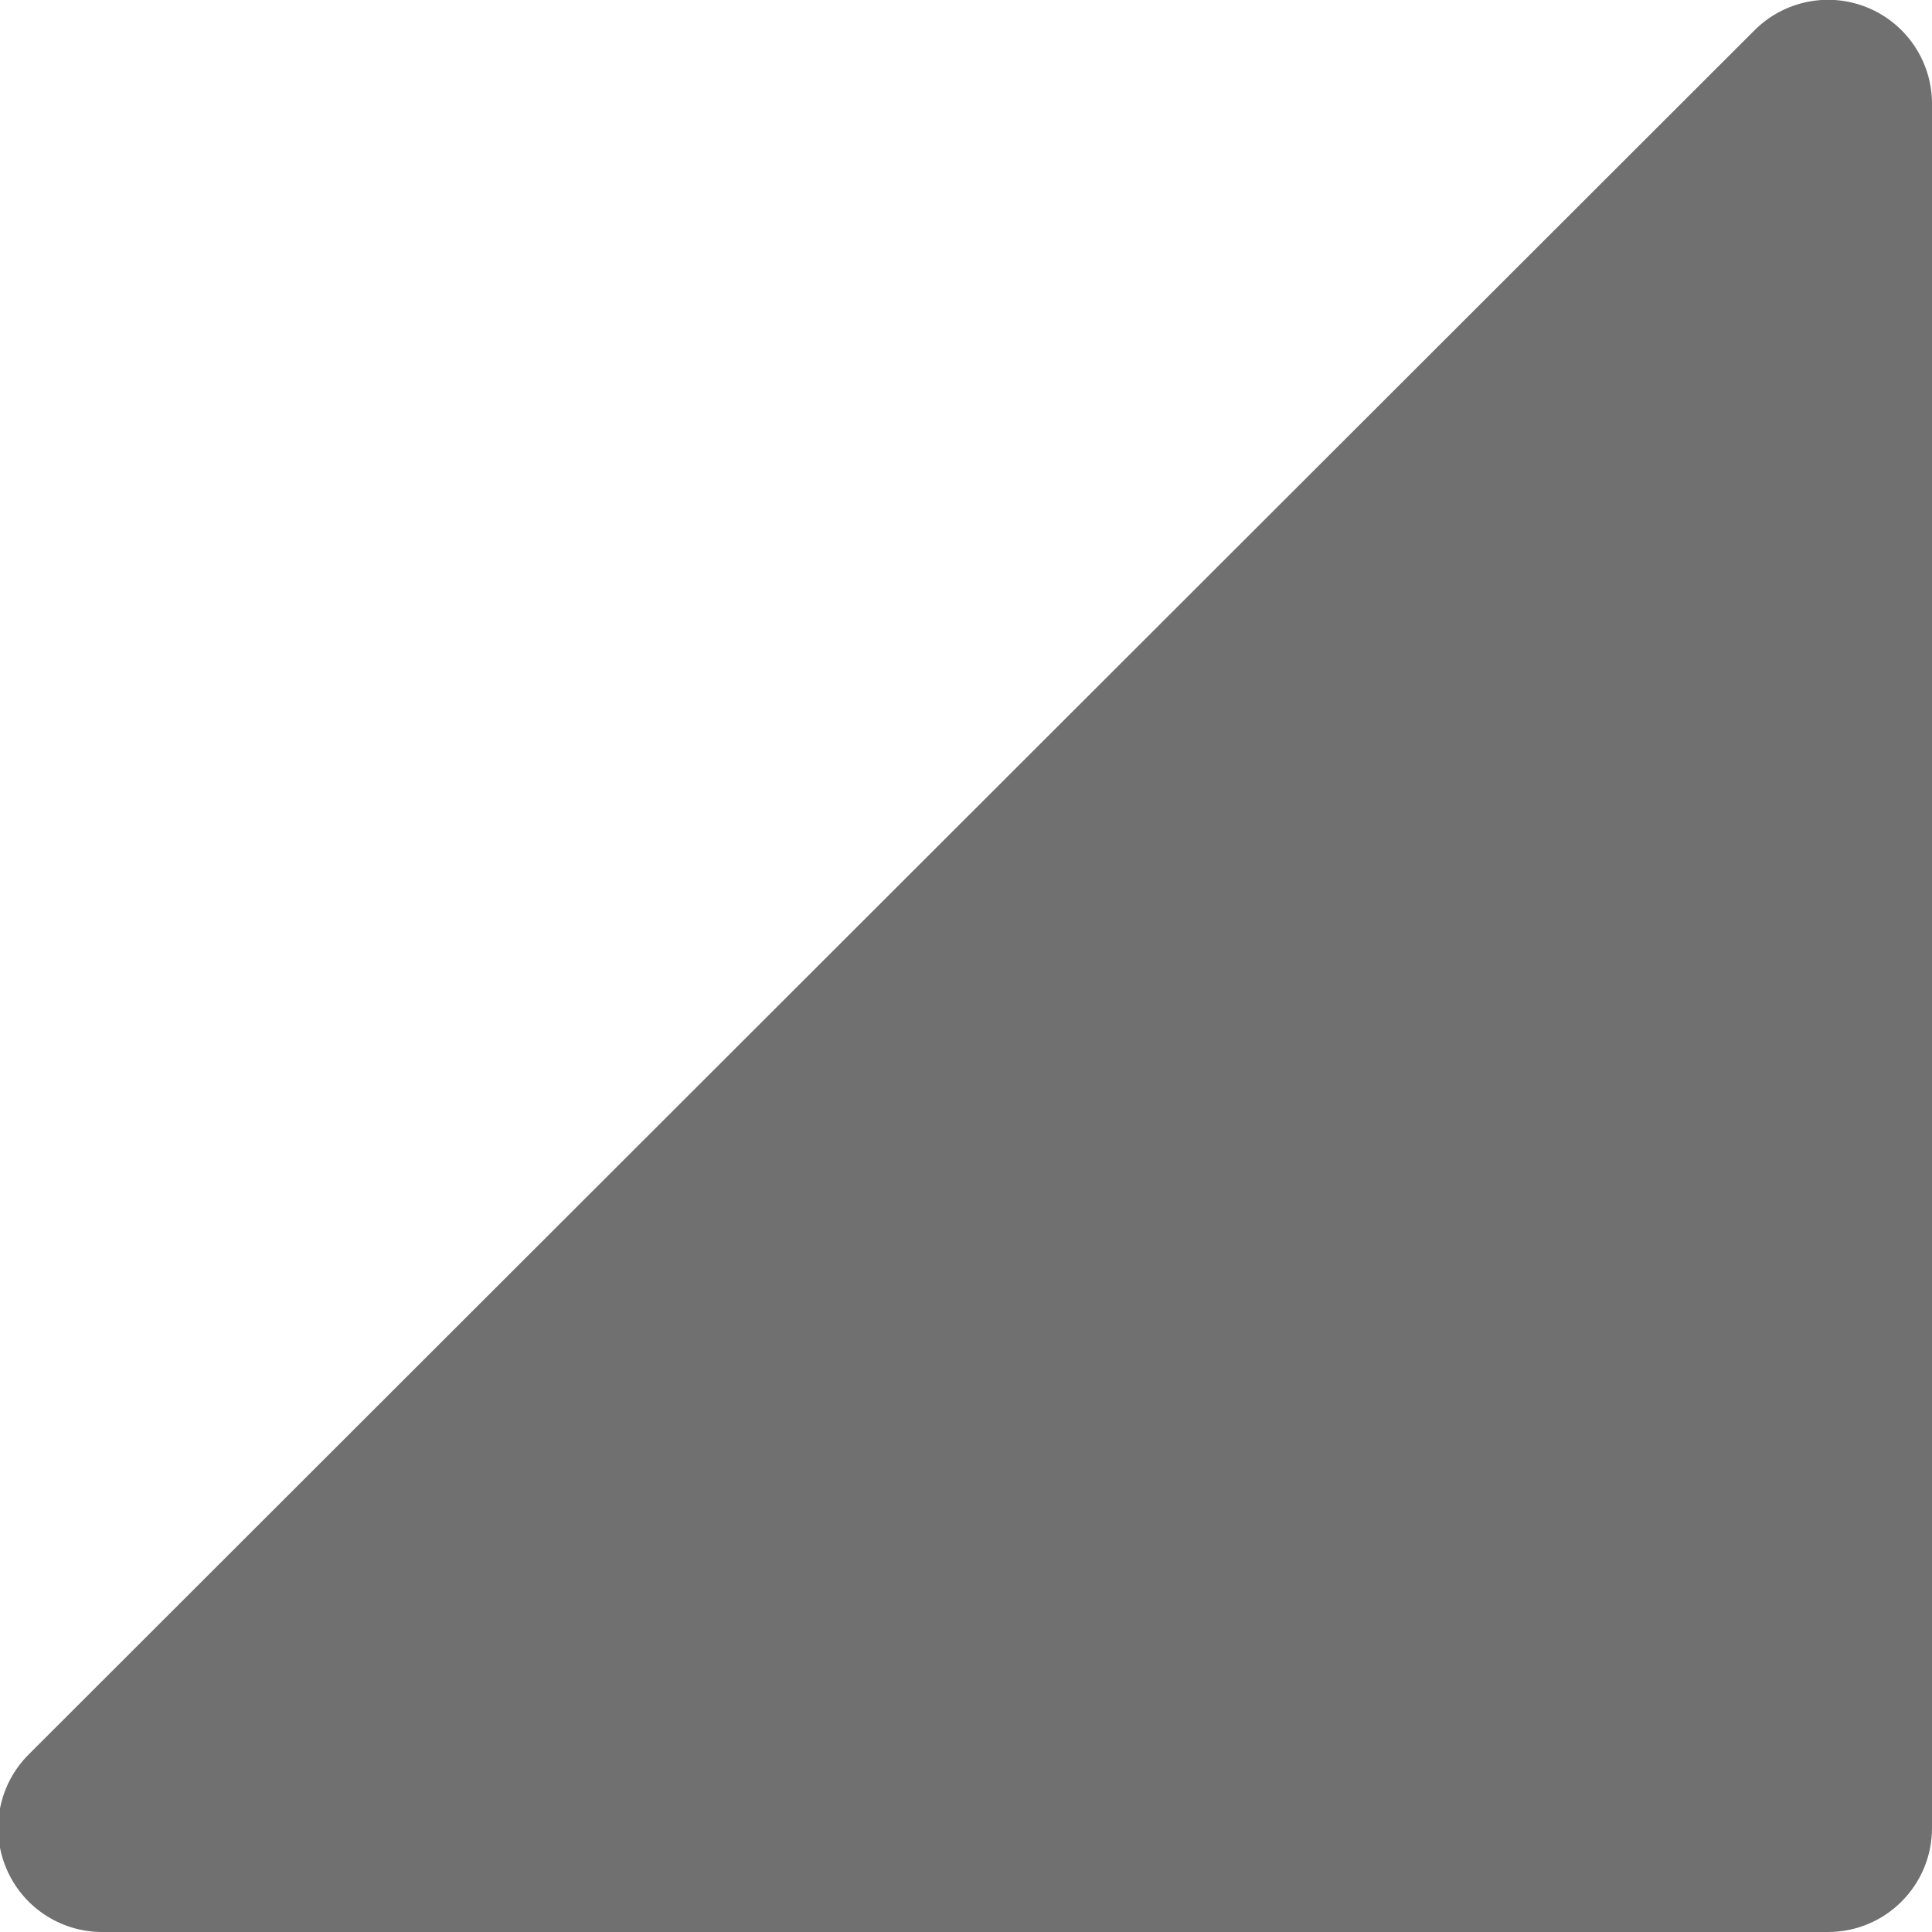
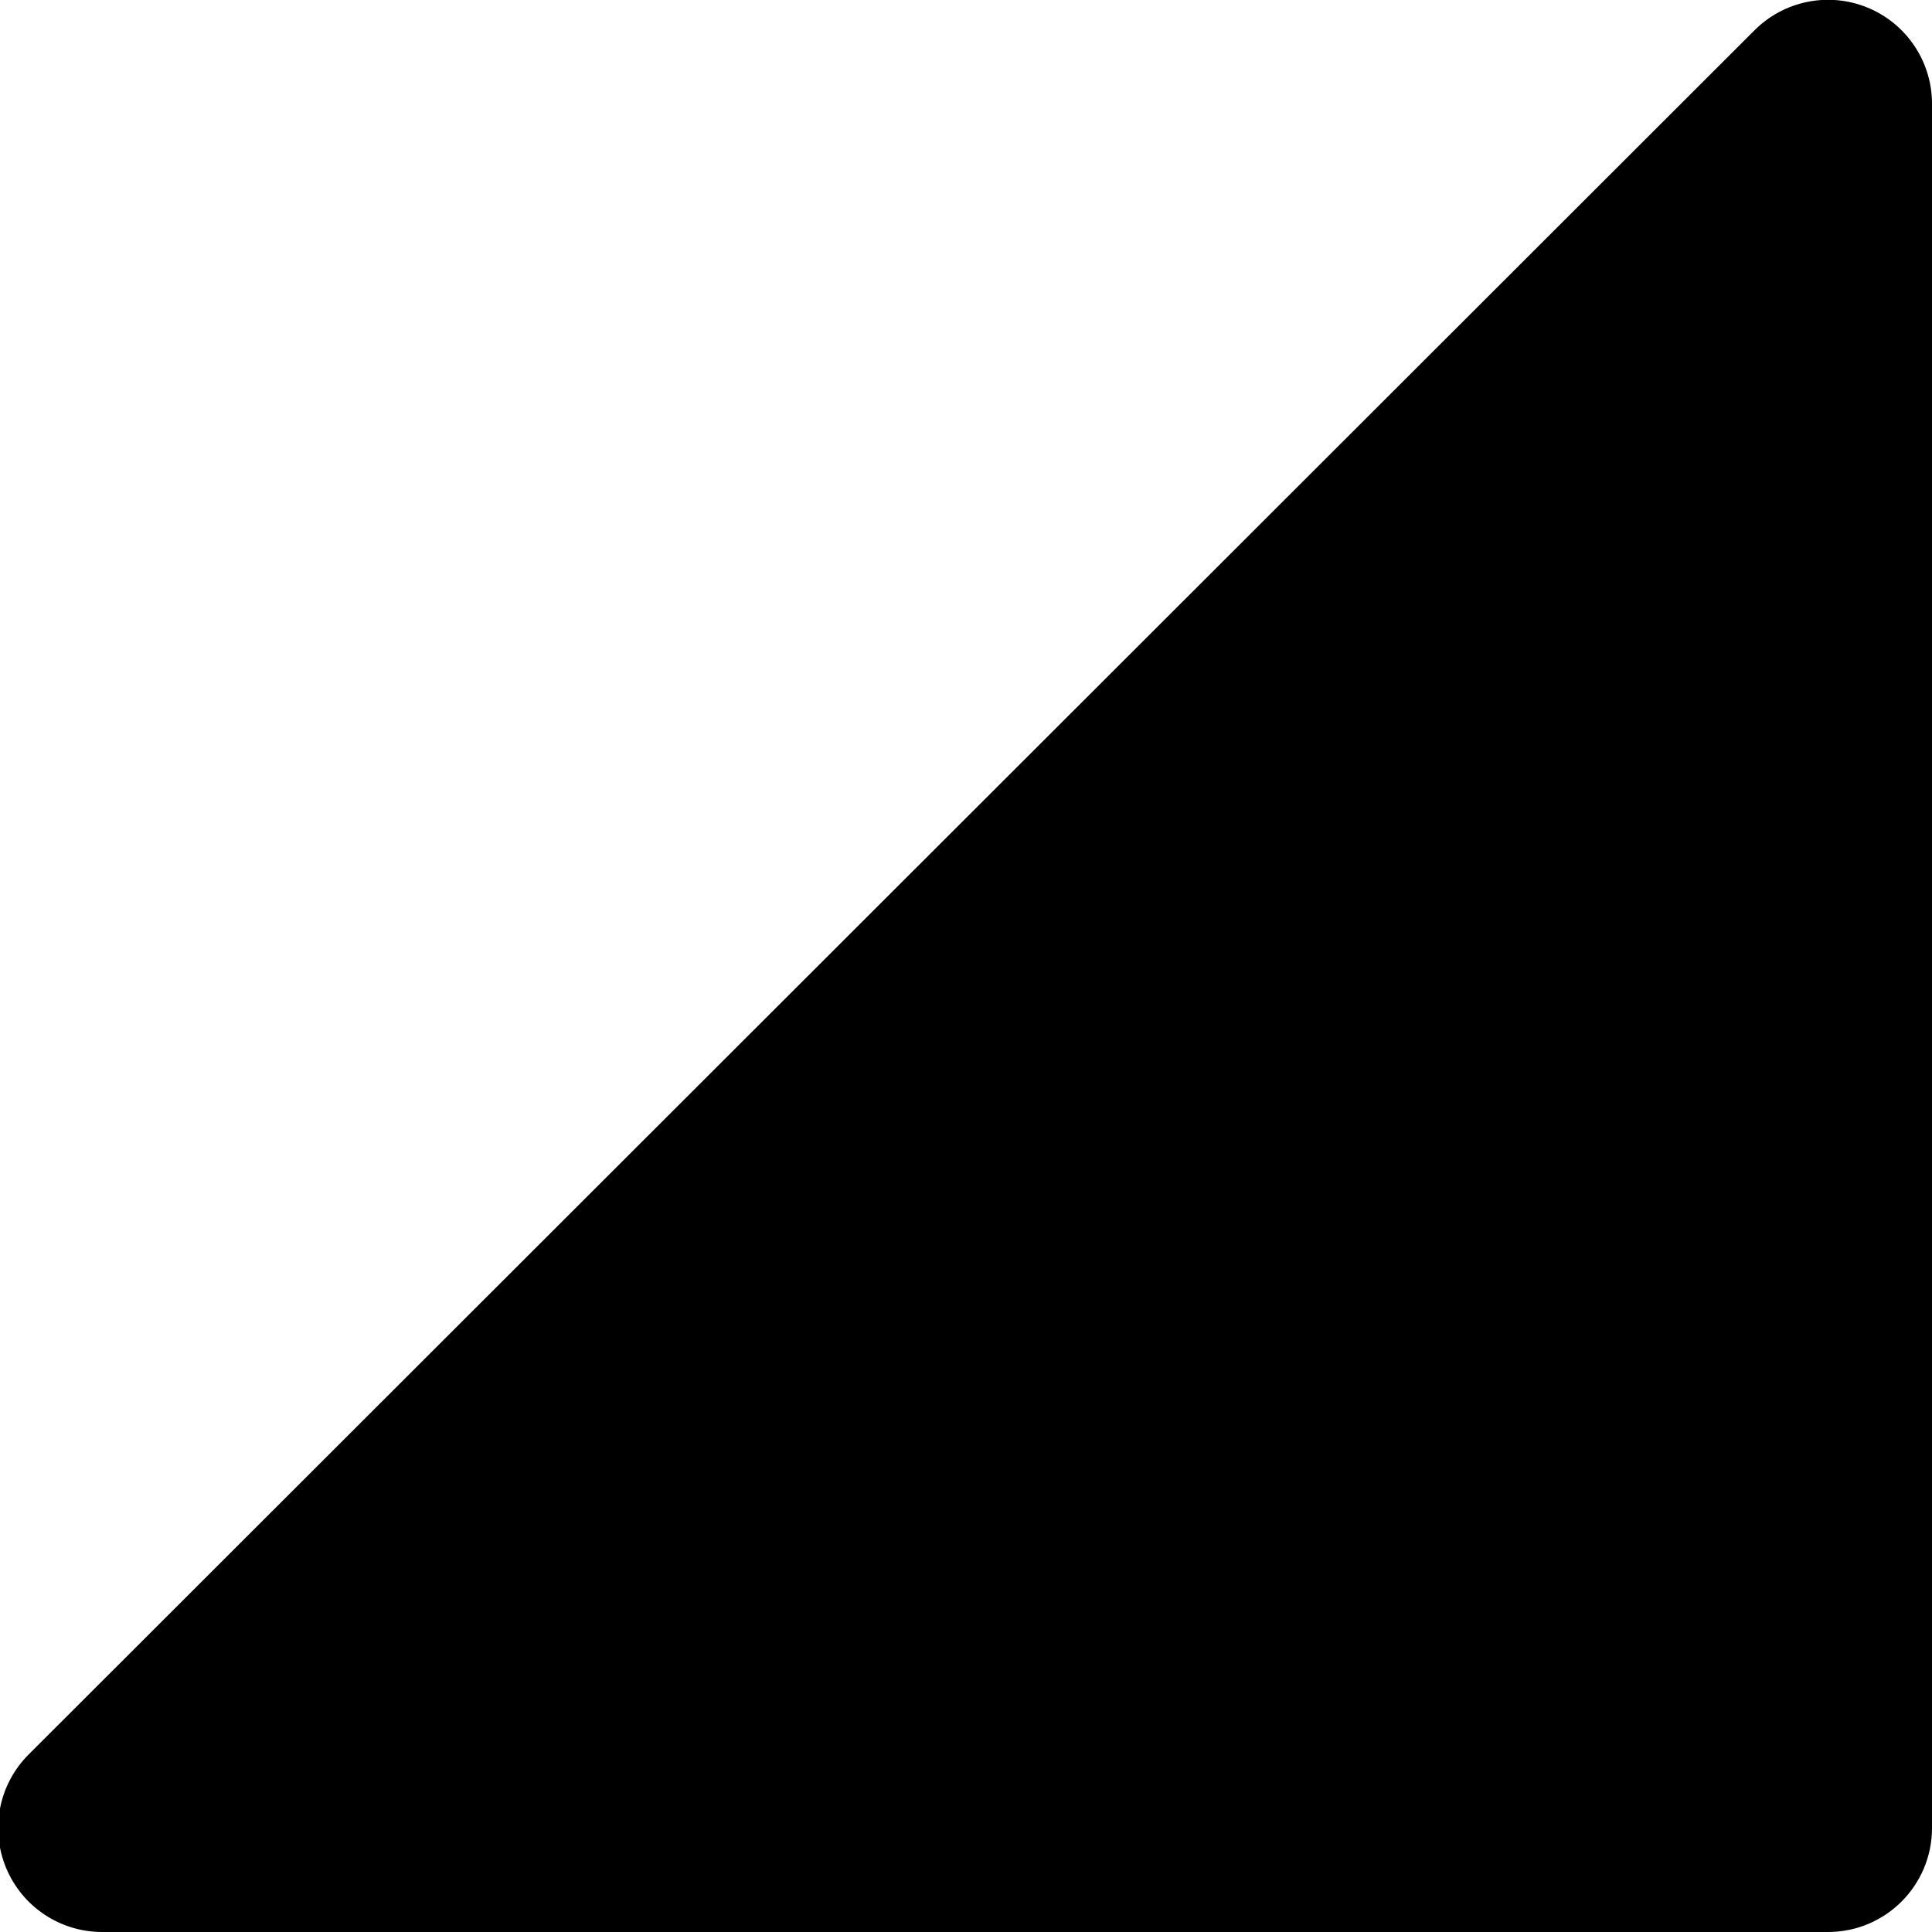
<svg xmlns="http://www.w3.org/2000/svg" viewBox="0 0 4.646 4.646" width="5px" height="5px">
  <defs>
    <style>.a{fill:#707070;}</style>
  </defs>
  <g transform="translate(-4.354 -0.354)">
-     <path class="a" d="M5,.6V4.75A.25.25,0,0,1,4.75,5H.6a.25.25,0,0,1-.177-.427L4.573.427A.25.25,0,0,1,5,.6Z" transform="translate(4)" />
+     <path className="a" d="M5,.6V4.75A.25.25,0,0,1,4.75,5H.6a.25.25,0,0,1-.177-.427L4.573.427A.25.25,0,0,1,5,.6Z" transform="translate(4)" />
  </g>
</svg>
